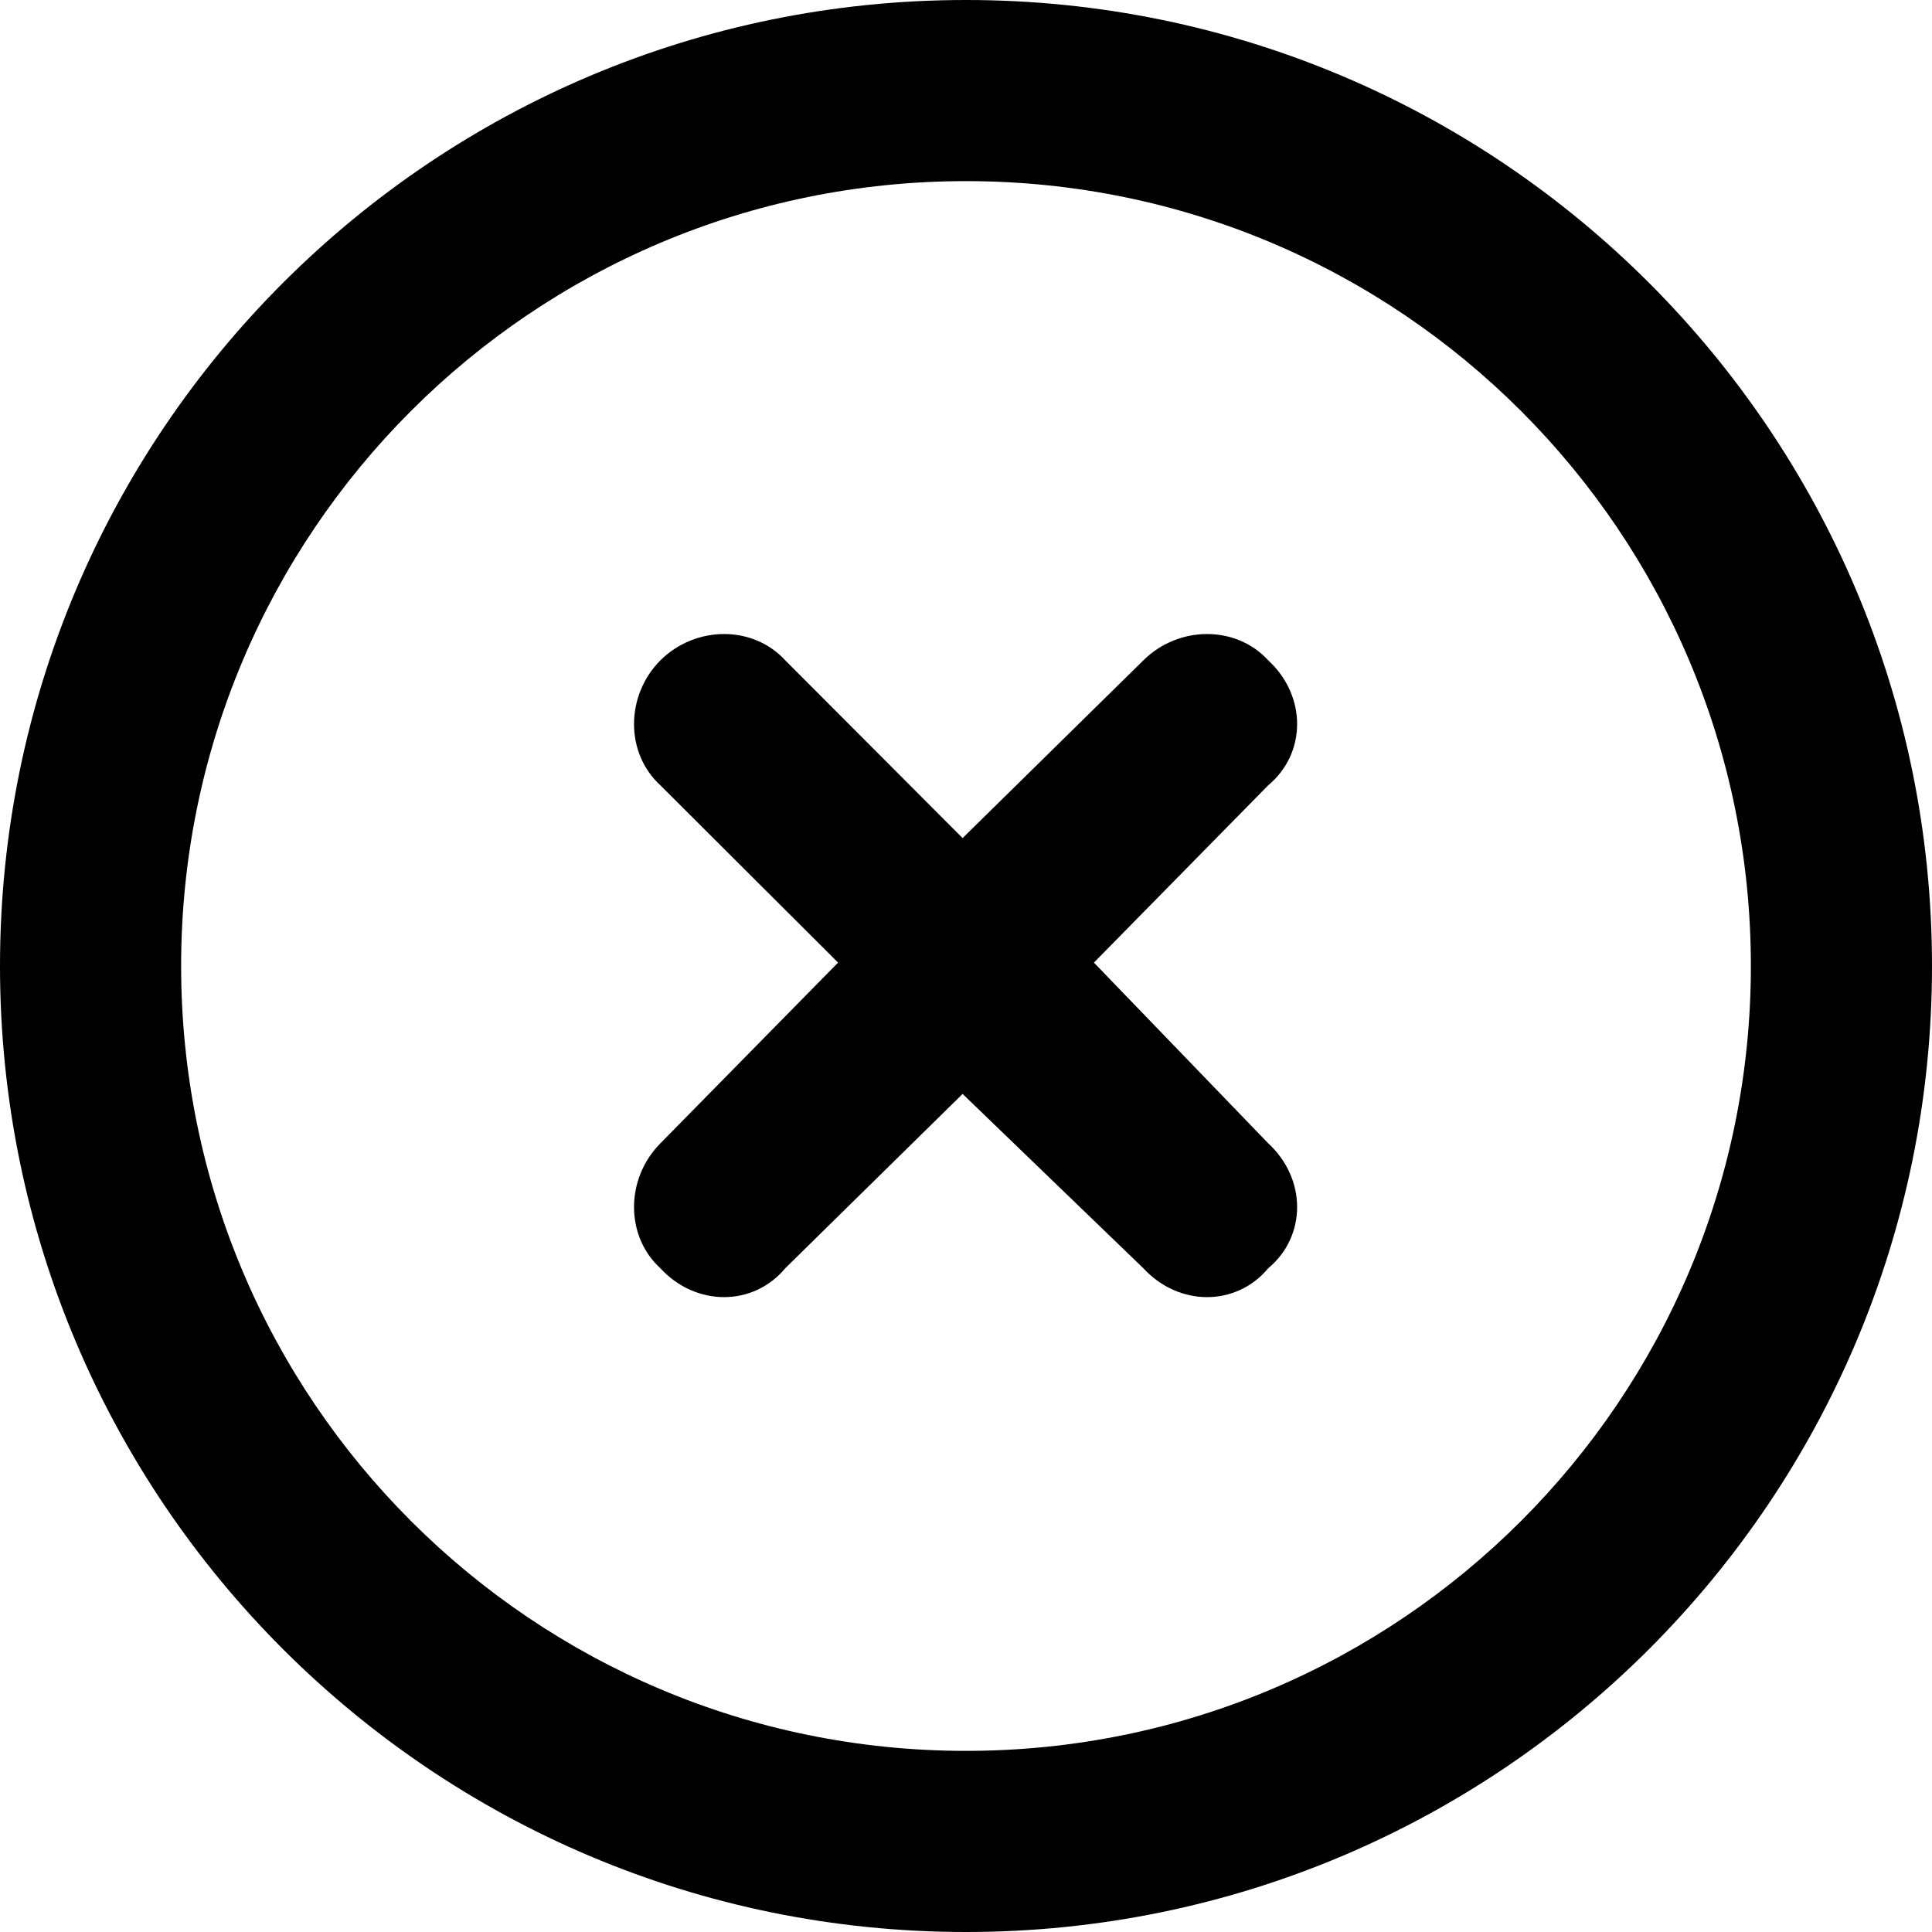
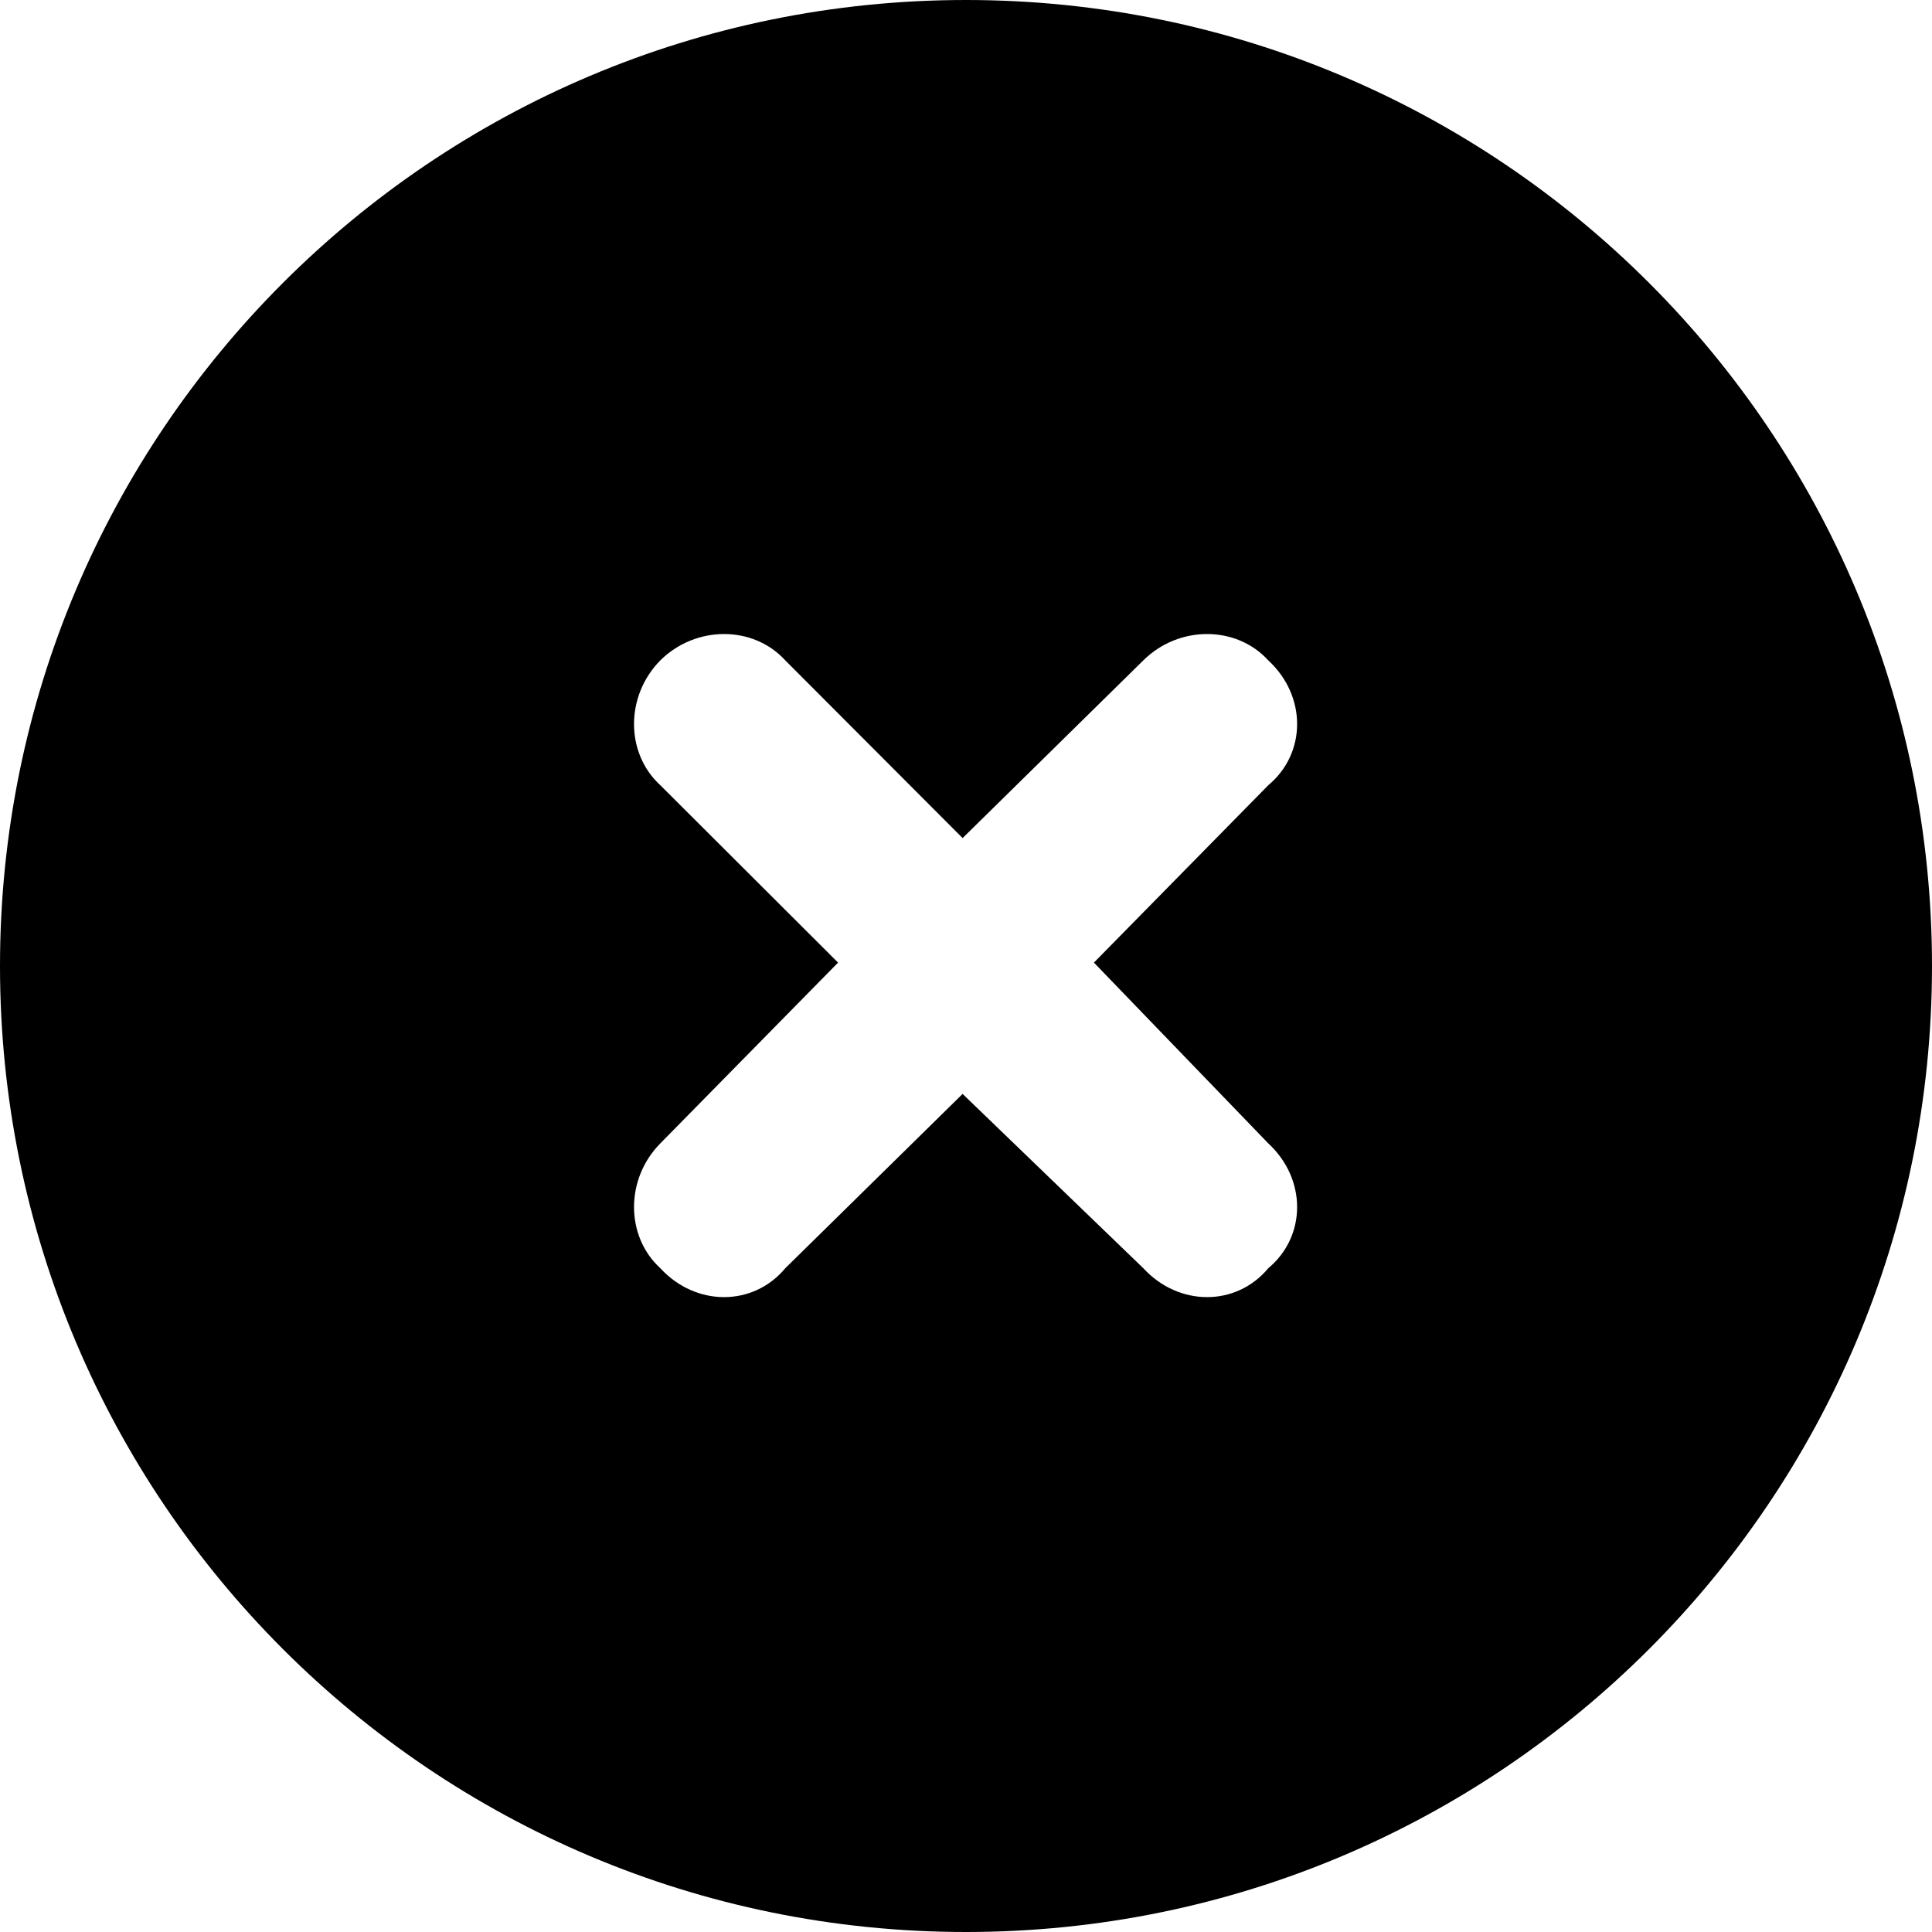
<svg xmlns="http://www.w3.org/2000/svg" viewBox="0 0 512 512">
-   <path d="M175 175C184.4 165.7 199.6 165.7 208.1 175L255.1 222.1L303 175C312.4 165.7 327.6 165.7 336.1 175C346.3 184.4 346.3 199.6 336.1 208.1L289.9 255.1L336.1 303C346.3 312.4 346.3 327.6 336.1 336.1C327.6 346.3 312.4 346.3 303 336.1L255.1 289.9L208.1 336.1C199.6 346.3 184.4 346.3 175 336.1C165.7 327.6 165.7 312.4 175 303L222.1 255.1L175 208.1C165.7 199.6 165.7 184.4 175 175V175zM512 256C512 397.4 397.4 512 256 512C114.6 512 0 397.4 0 256C0 114.6 114.6 0 256 0C397.4 0 512 114.6 512 256zM256 48C141.1 48 48 141.1 48 256C48 370.9 141.1 464 256 464C370.9 464 464 370.9 464 256C464 141.1 370.9 48 256 48z" />
+   <path d="M0 256C0 114.6 114.6 0 256 0C397.4 0 512 114.6 512 256C512 397.4 397.4 512 256 512C114.6 512 0 397.4 0 256zM175 208.1L222.1 255.1L175 303C165.7 312.4 165.7 327.6 175 336.1C184.4 346.3 199.6 346.3 208.1 336.1L255.1 289.9L303 336.1C312.4 346.3 327.6 346.3 336.1 336.1C346.3 327.6 346.3 312.4 336.1 303L289.9 255.1L336.1 208.1C346.3 199.6 346.3 184.4 336.1 175C327.6 165.7 312.4 165.7 303 175L255.1 222.1L208.1 175C199.6 165.7 184.4 165.7 175 175C165.7 184.4 165.7 199.6 175 208.1V208.1z" />
</svg>
